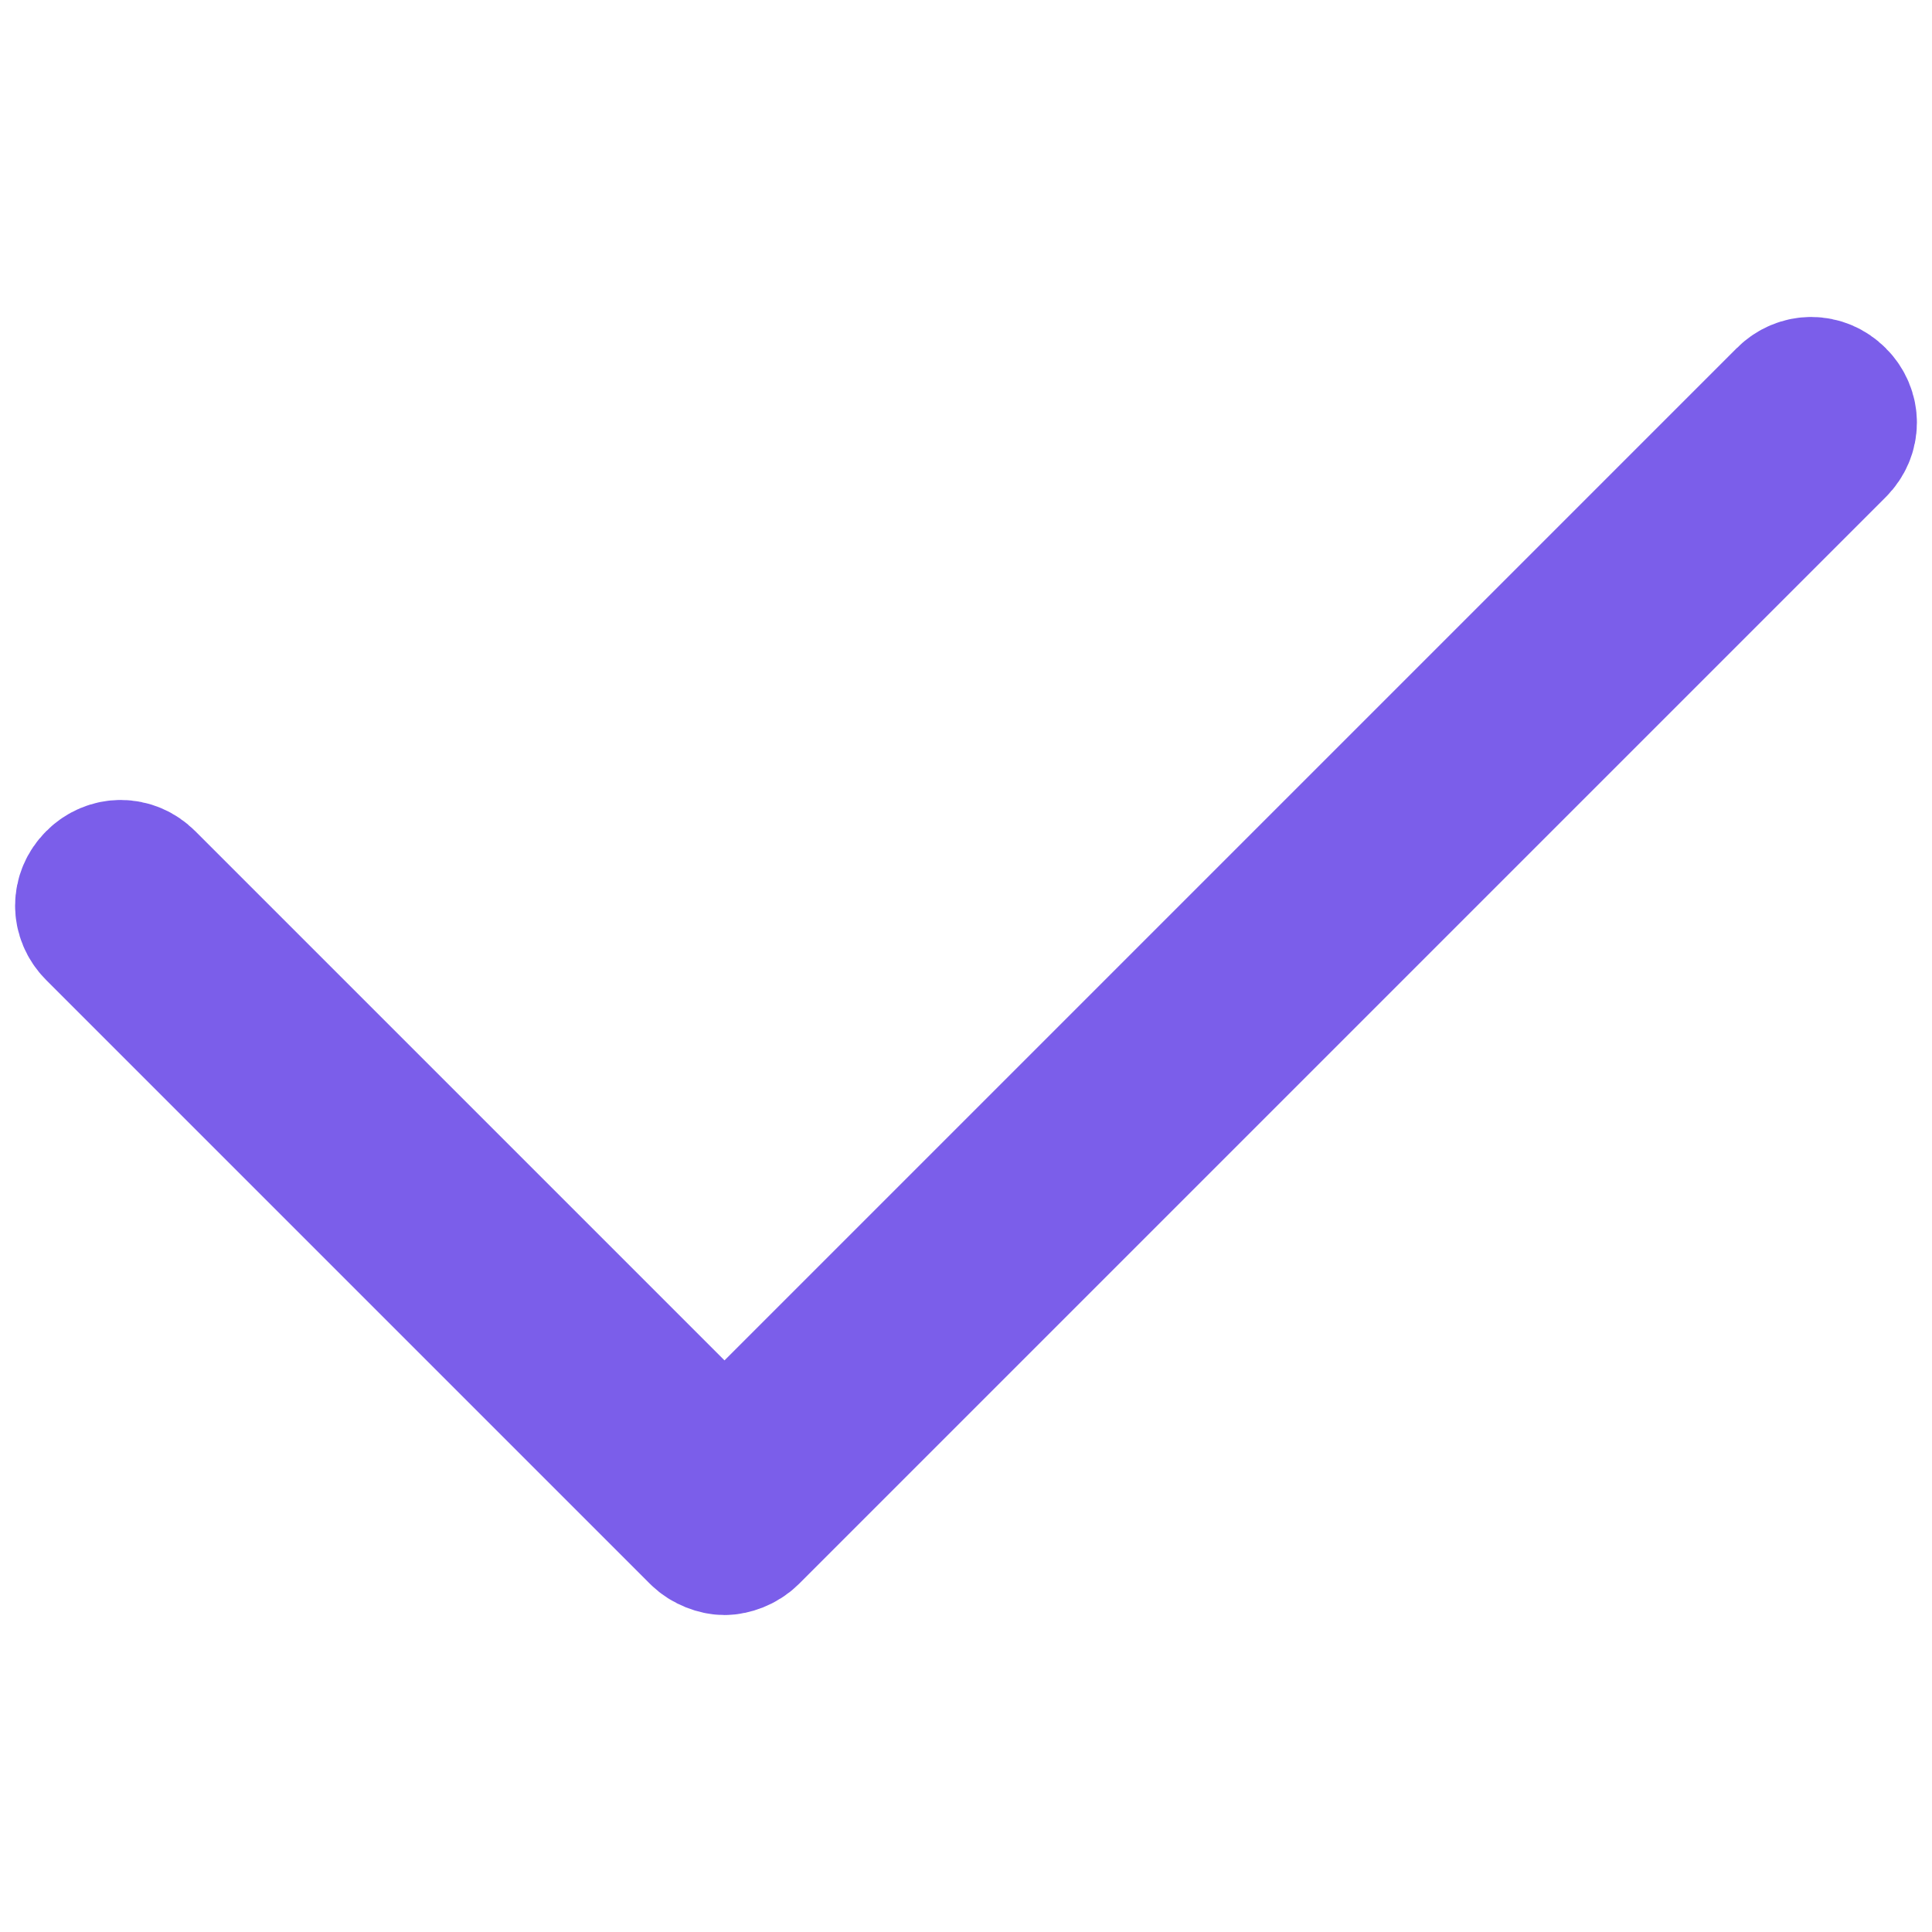
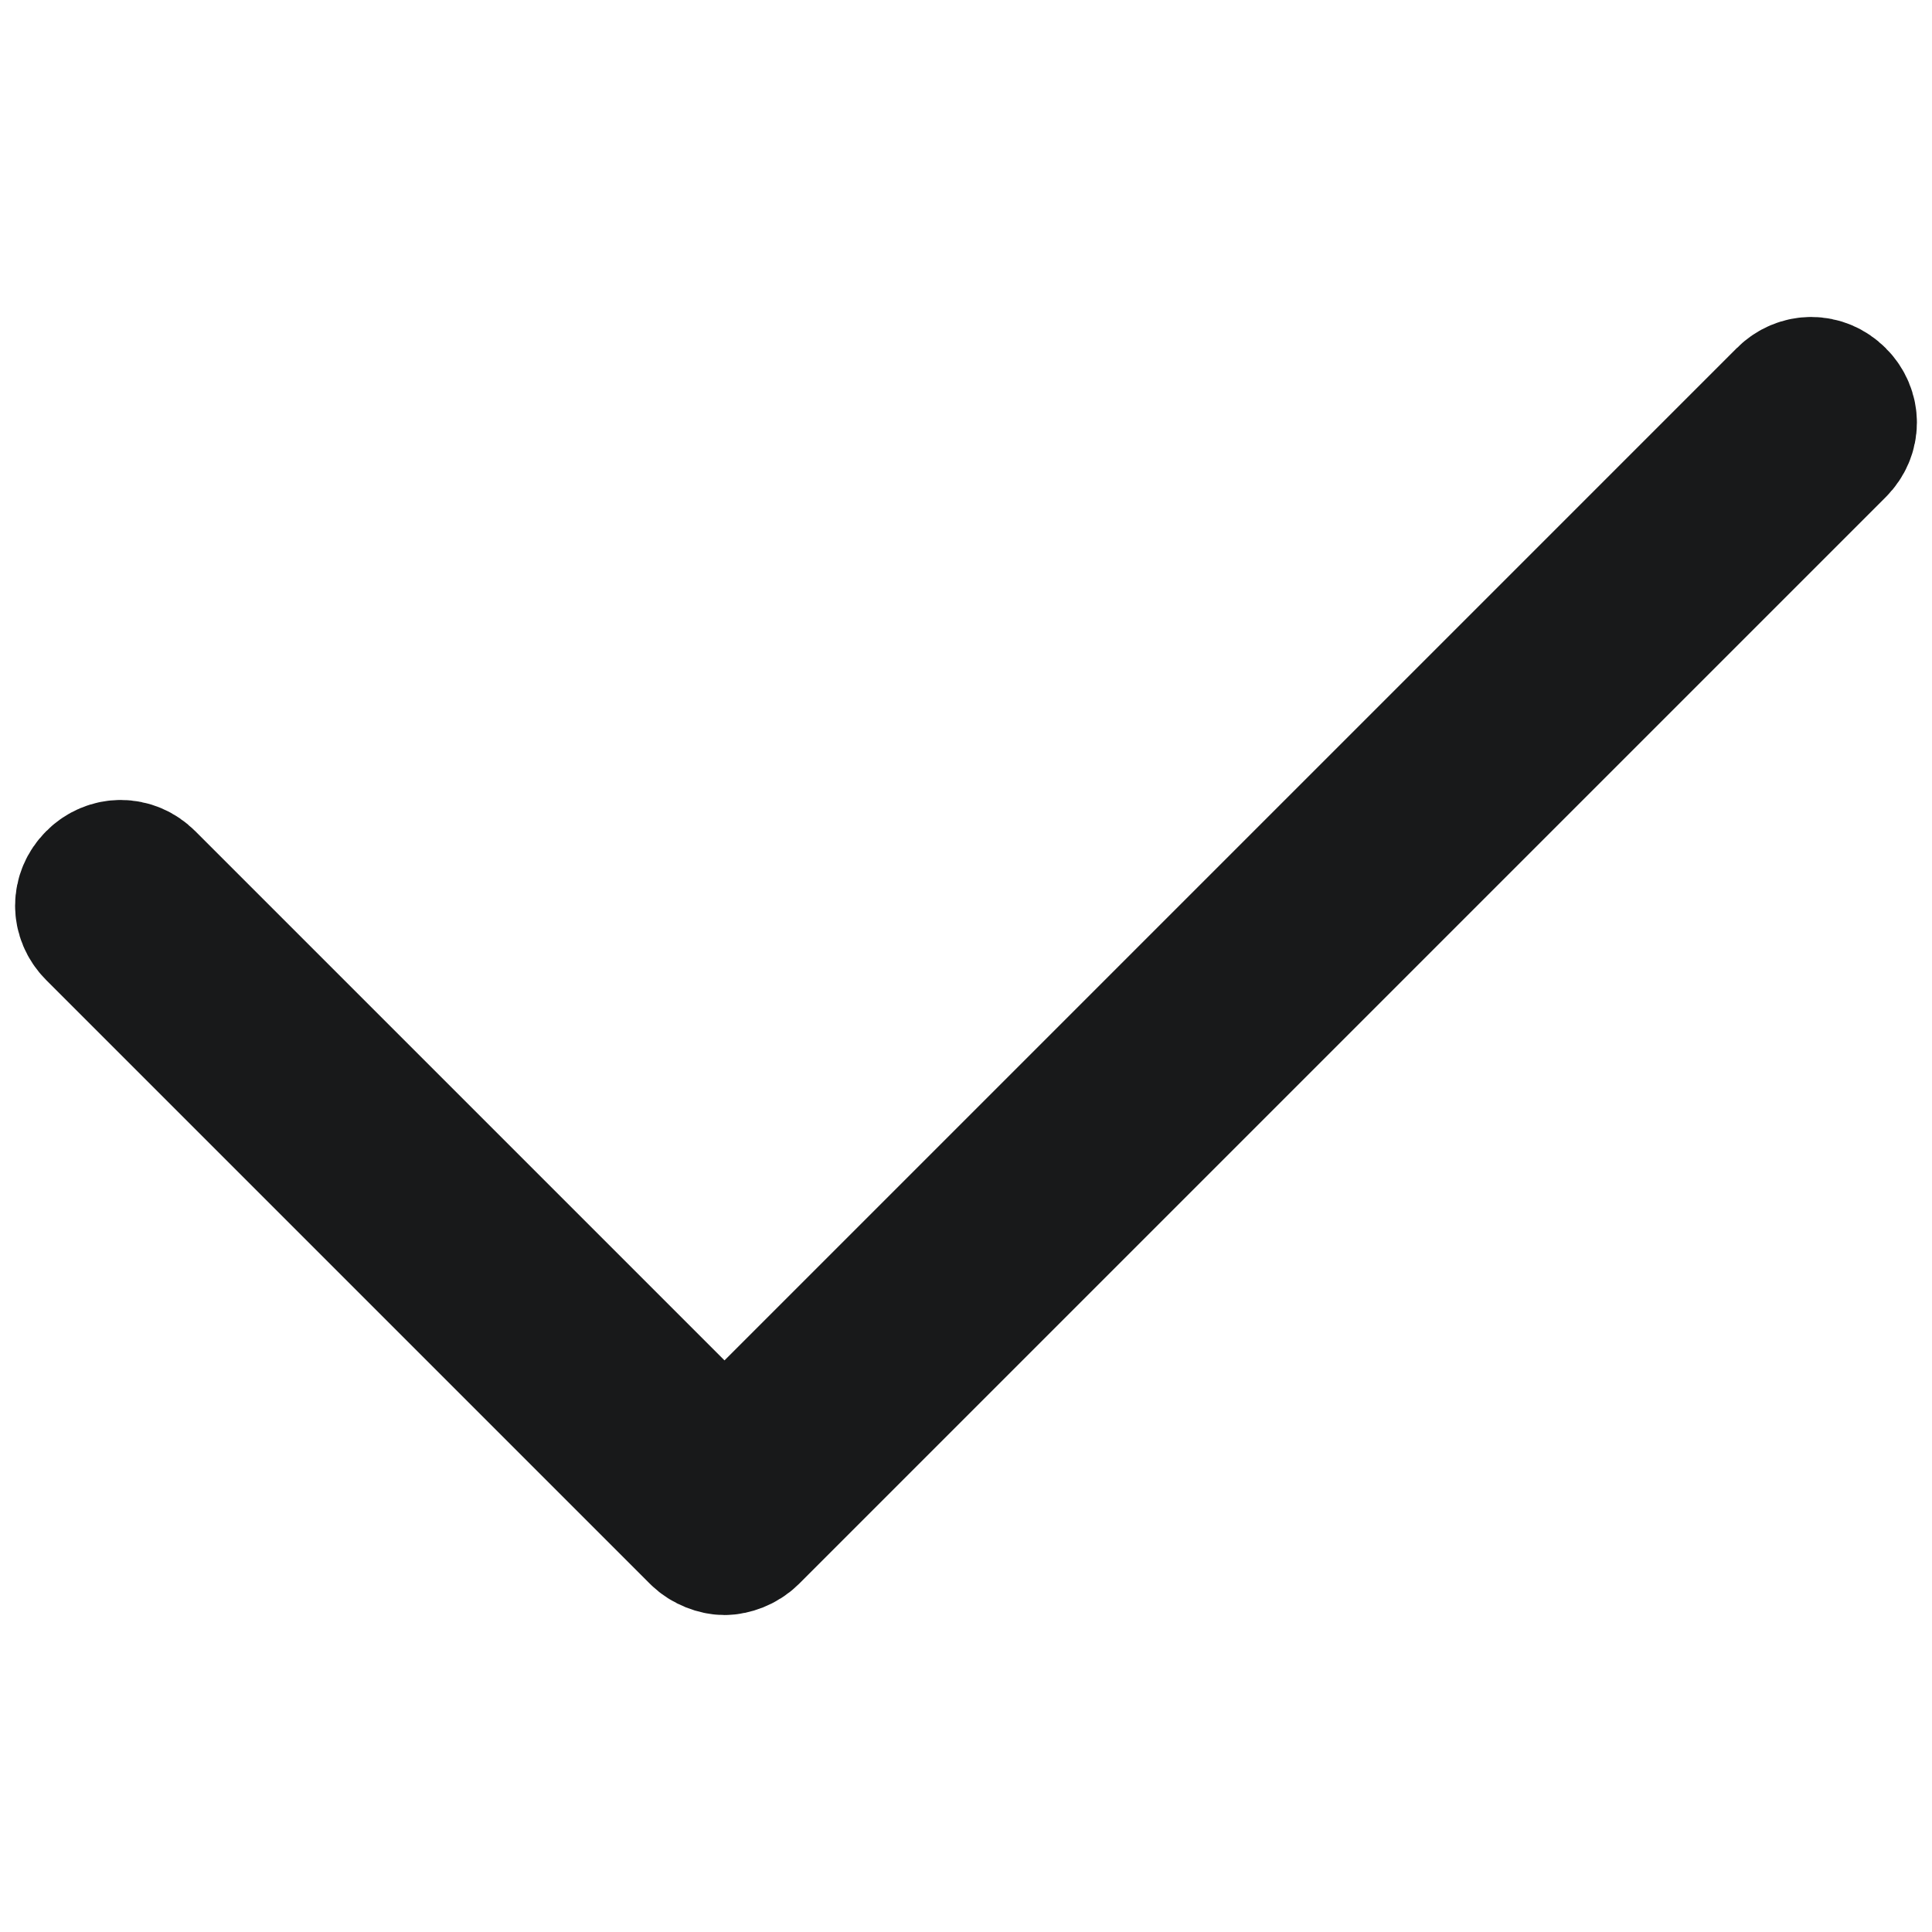
<svg xmlns="http://www.w3.org/2000/svg" version="1.1" id="Layer_1" x="0px" y="0px" viewBox="-273 365 64 64" style="enable-background:new -273 365 64 64;" xml:space="preserve">
  <style type="text/css">
- 	.st0{fill:#7B5EEA;stroke:#7b5eea;stroke-width:5;stroke-miterlimit:10;}
+ 	.st0{fill:#7B5EEA;stroke:#18191A;stroke-width:5;stroke-miterlimit:10;}
</style>
  <path class="st0" d="M-249.7,415.7c0.2,0.2,0.5,0.3,0.7,0.3s0.5-0.1,0.7-0.3l36-36c0.4-0.4,0.4-1,0-1.4s-1-0.4-1.4,0l-35.3,35.3  l-19.3-19.3c-0.4-0.4-1-0.4-1.4,0s-0.4,1,0,1.4L-249.7,415.7z" />
</svg>
